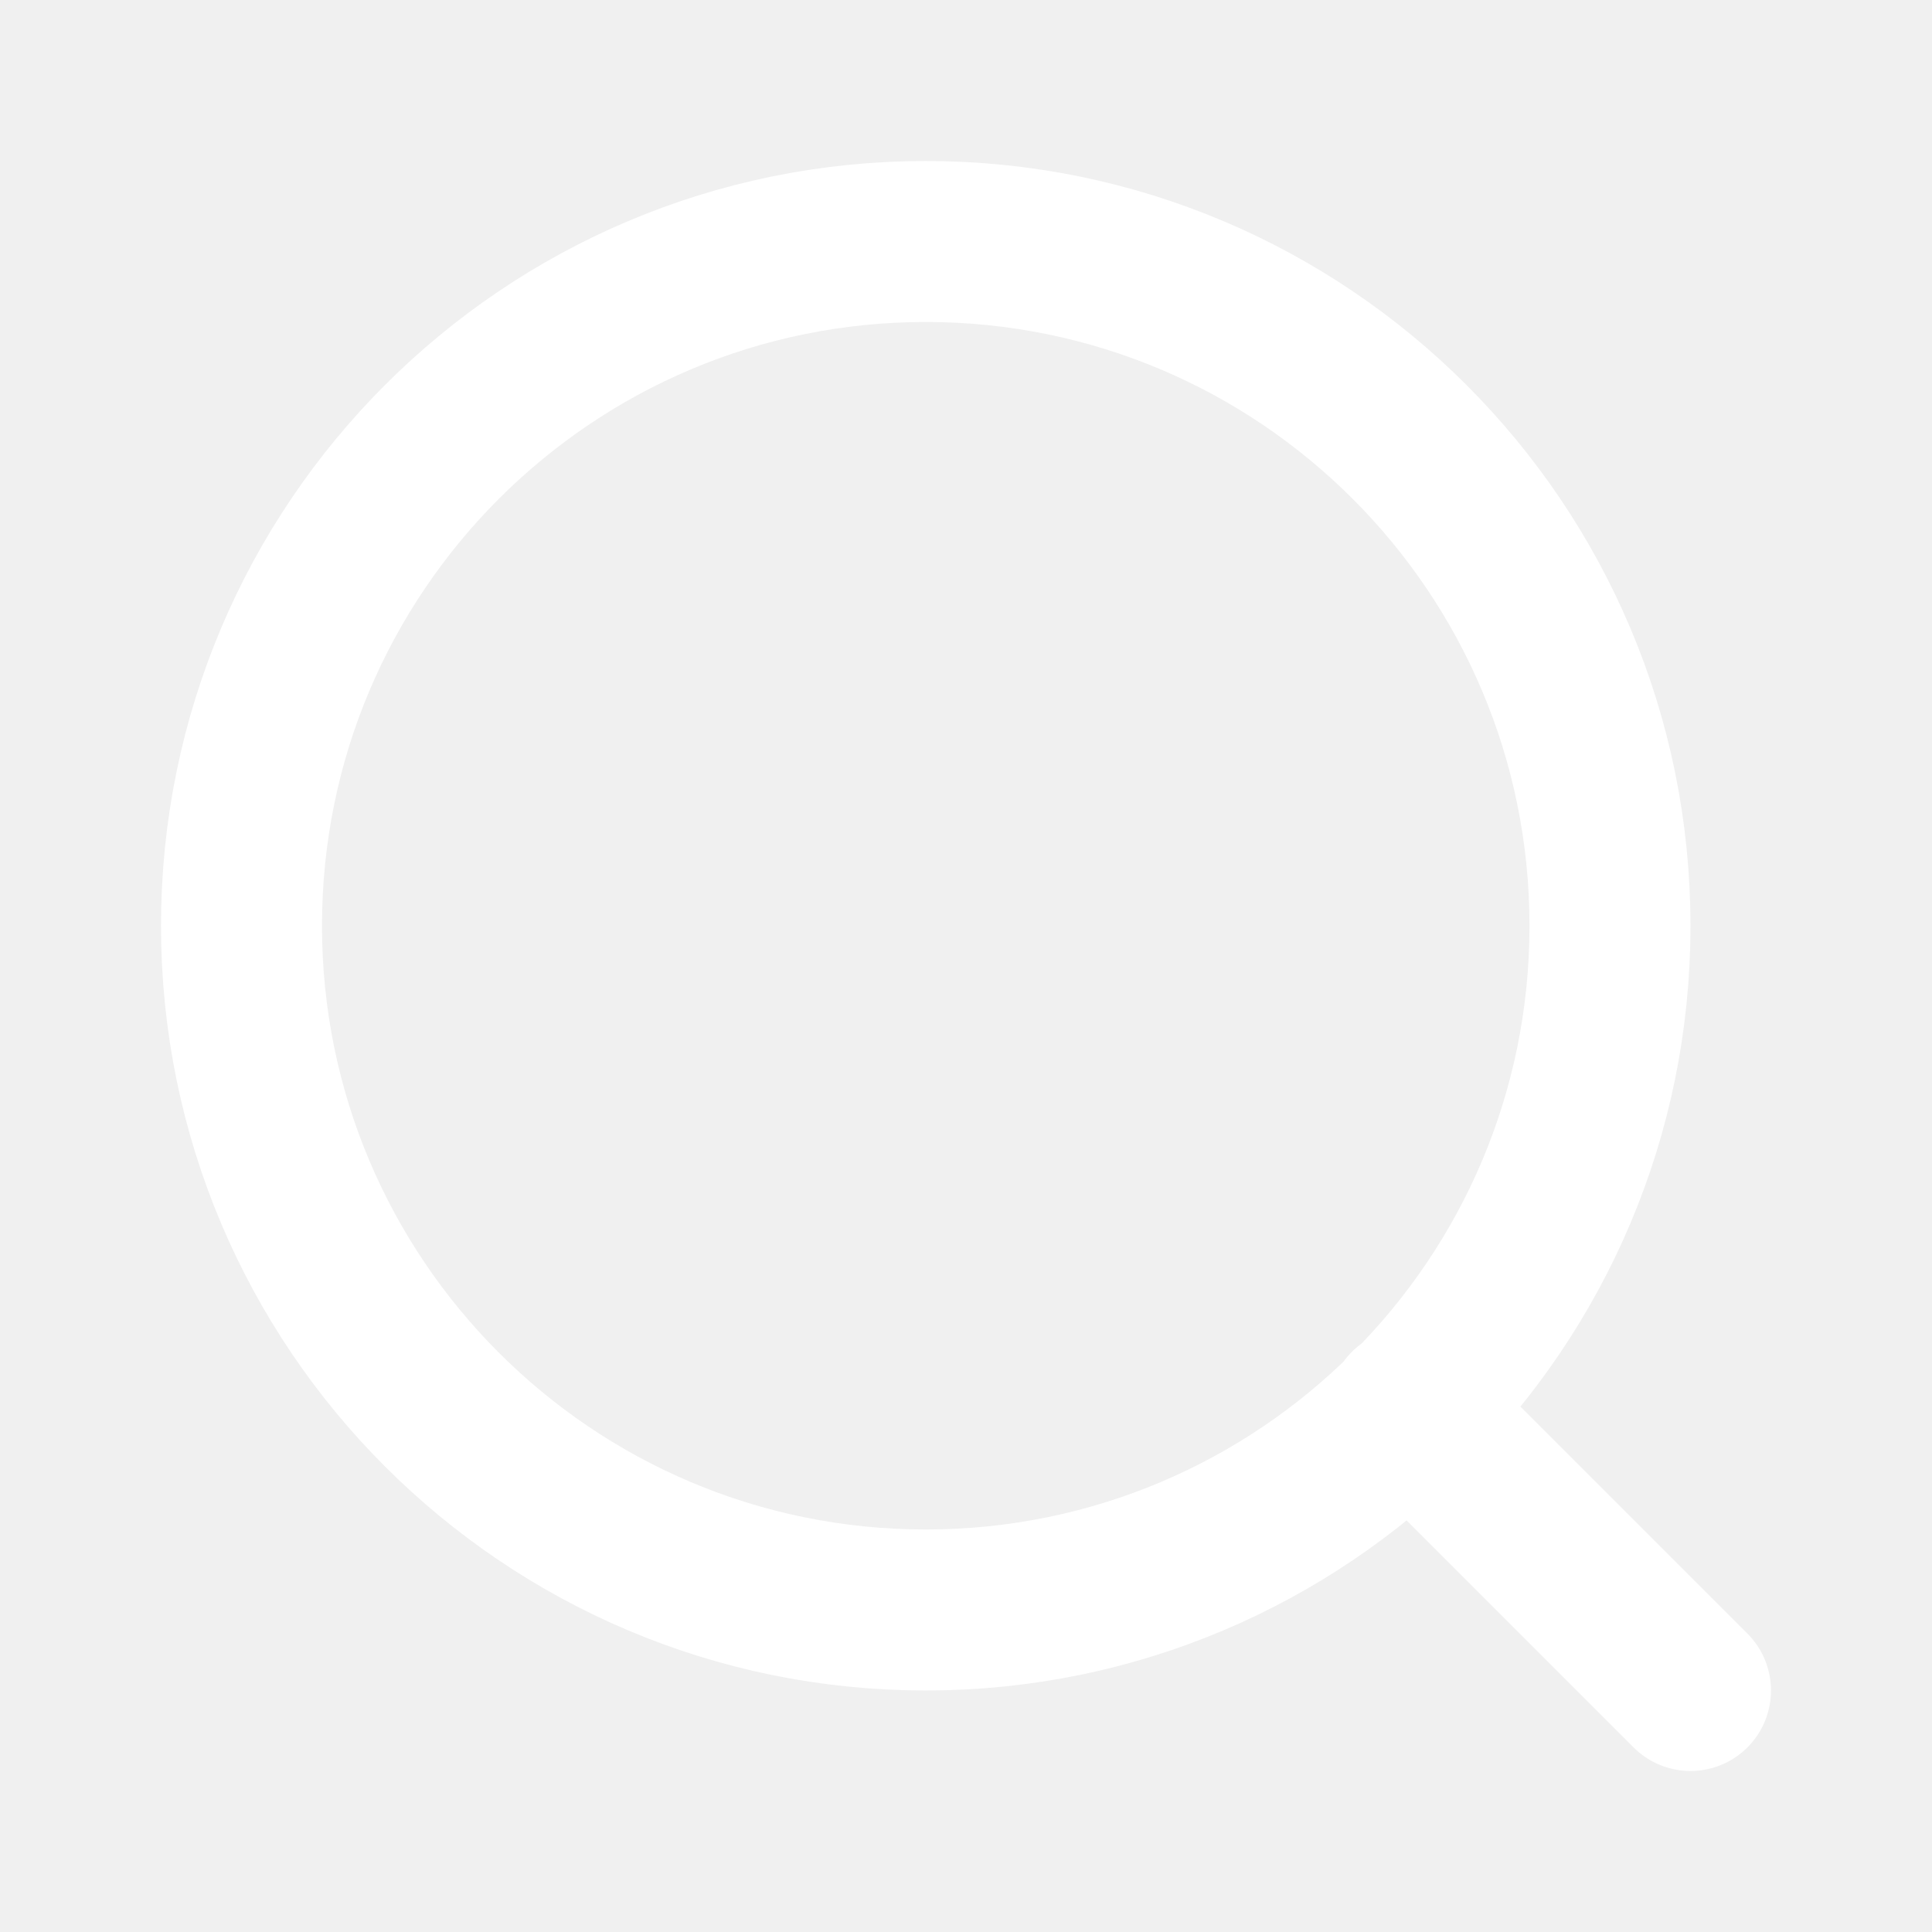
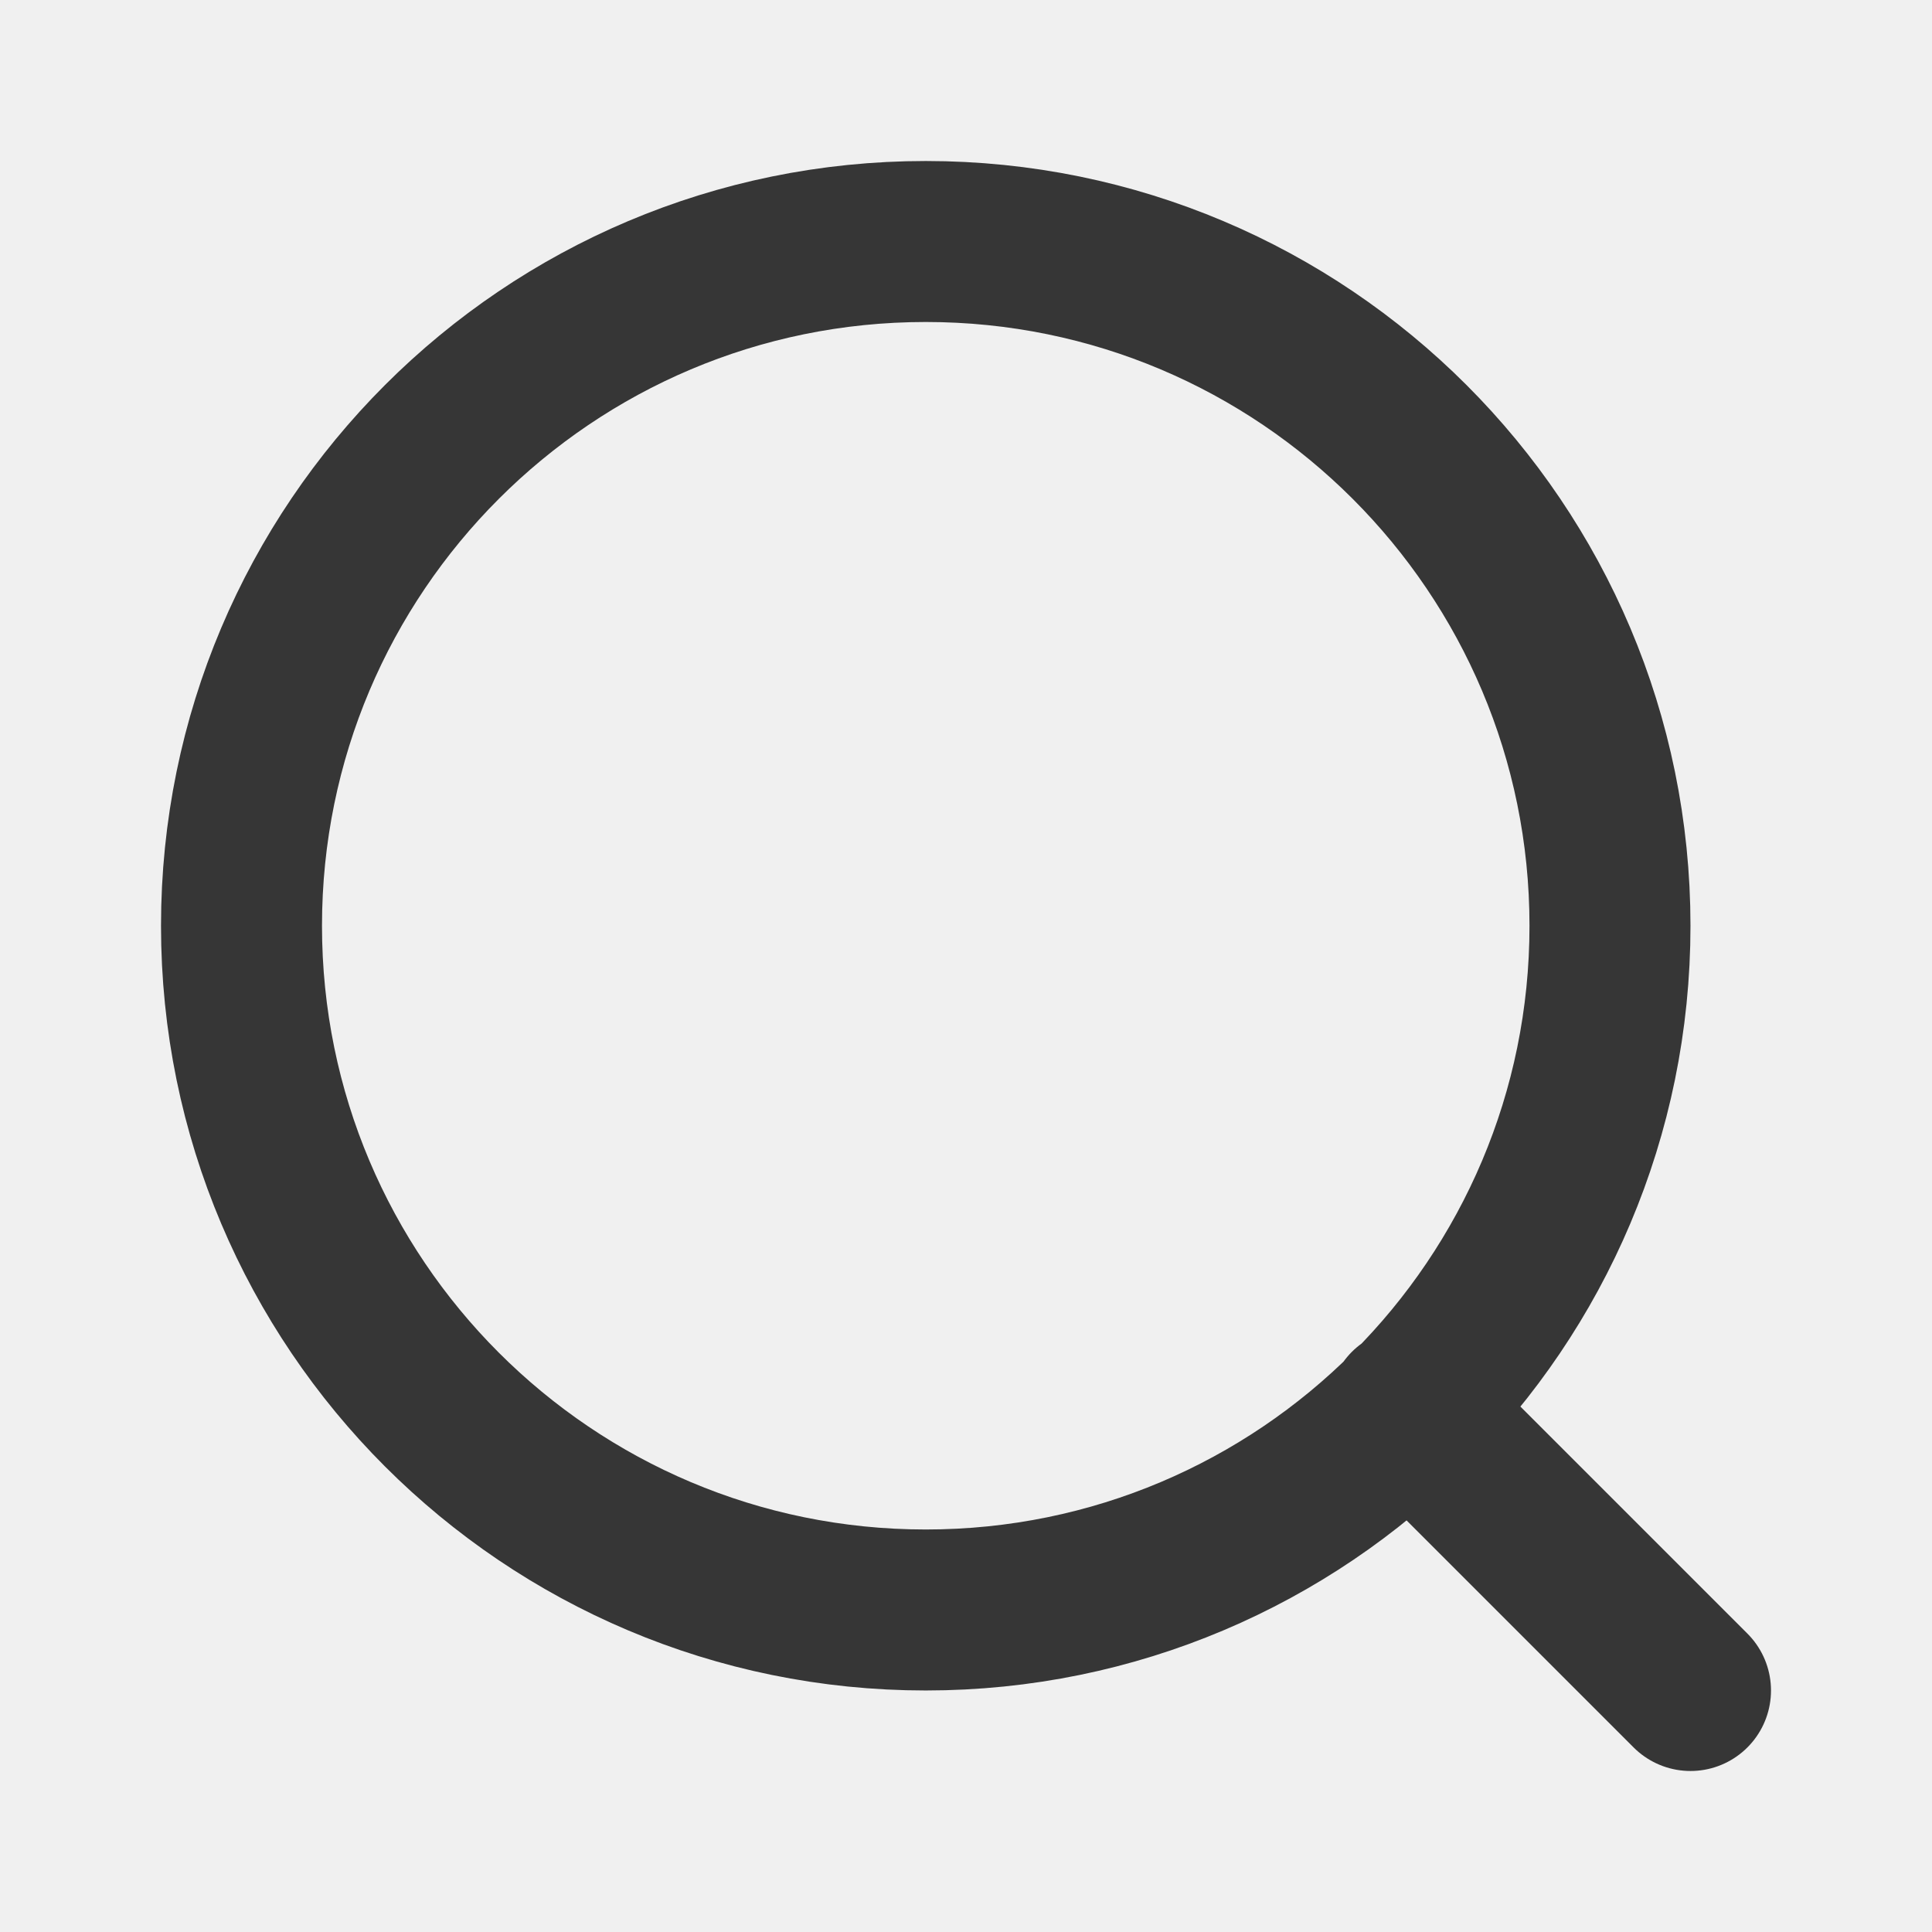
<svg xmlns="http://www.w3.org/2000/svg" width="24" height="24" viewBox="0 0 40 40" fill="none">
-   <path d="M35 35L29.167 29.167M33.333 19.167C33.333 26.991 26.991 33.333 19.167 33.333C11.343 33.333 5 26.991 5 19.167C5 11.343 11.343 5 19.167 5C26.991 5 33.333 11.343 33.333 19.167Z" stroke="white" stroke-width="3.333" stroke-linecap="round" stroke-linejoin="round" />
+   <path d="M35 35L29.167 29.167M33.333 19.167C33.333 26.991 26.991 33.333 19.167 33.333C11.343 33.333 5 26.991 5 19.167C5 11.343 11.343 5 19.167 5C26.991 5 33.333 11.343 33.333 19.167Z" stroke="#363636" stroke-width="3.333" stroke-linecap="round" stroke-linejoin="round" />
</svg>
